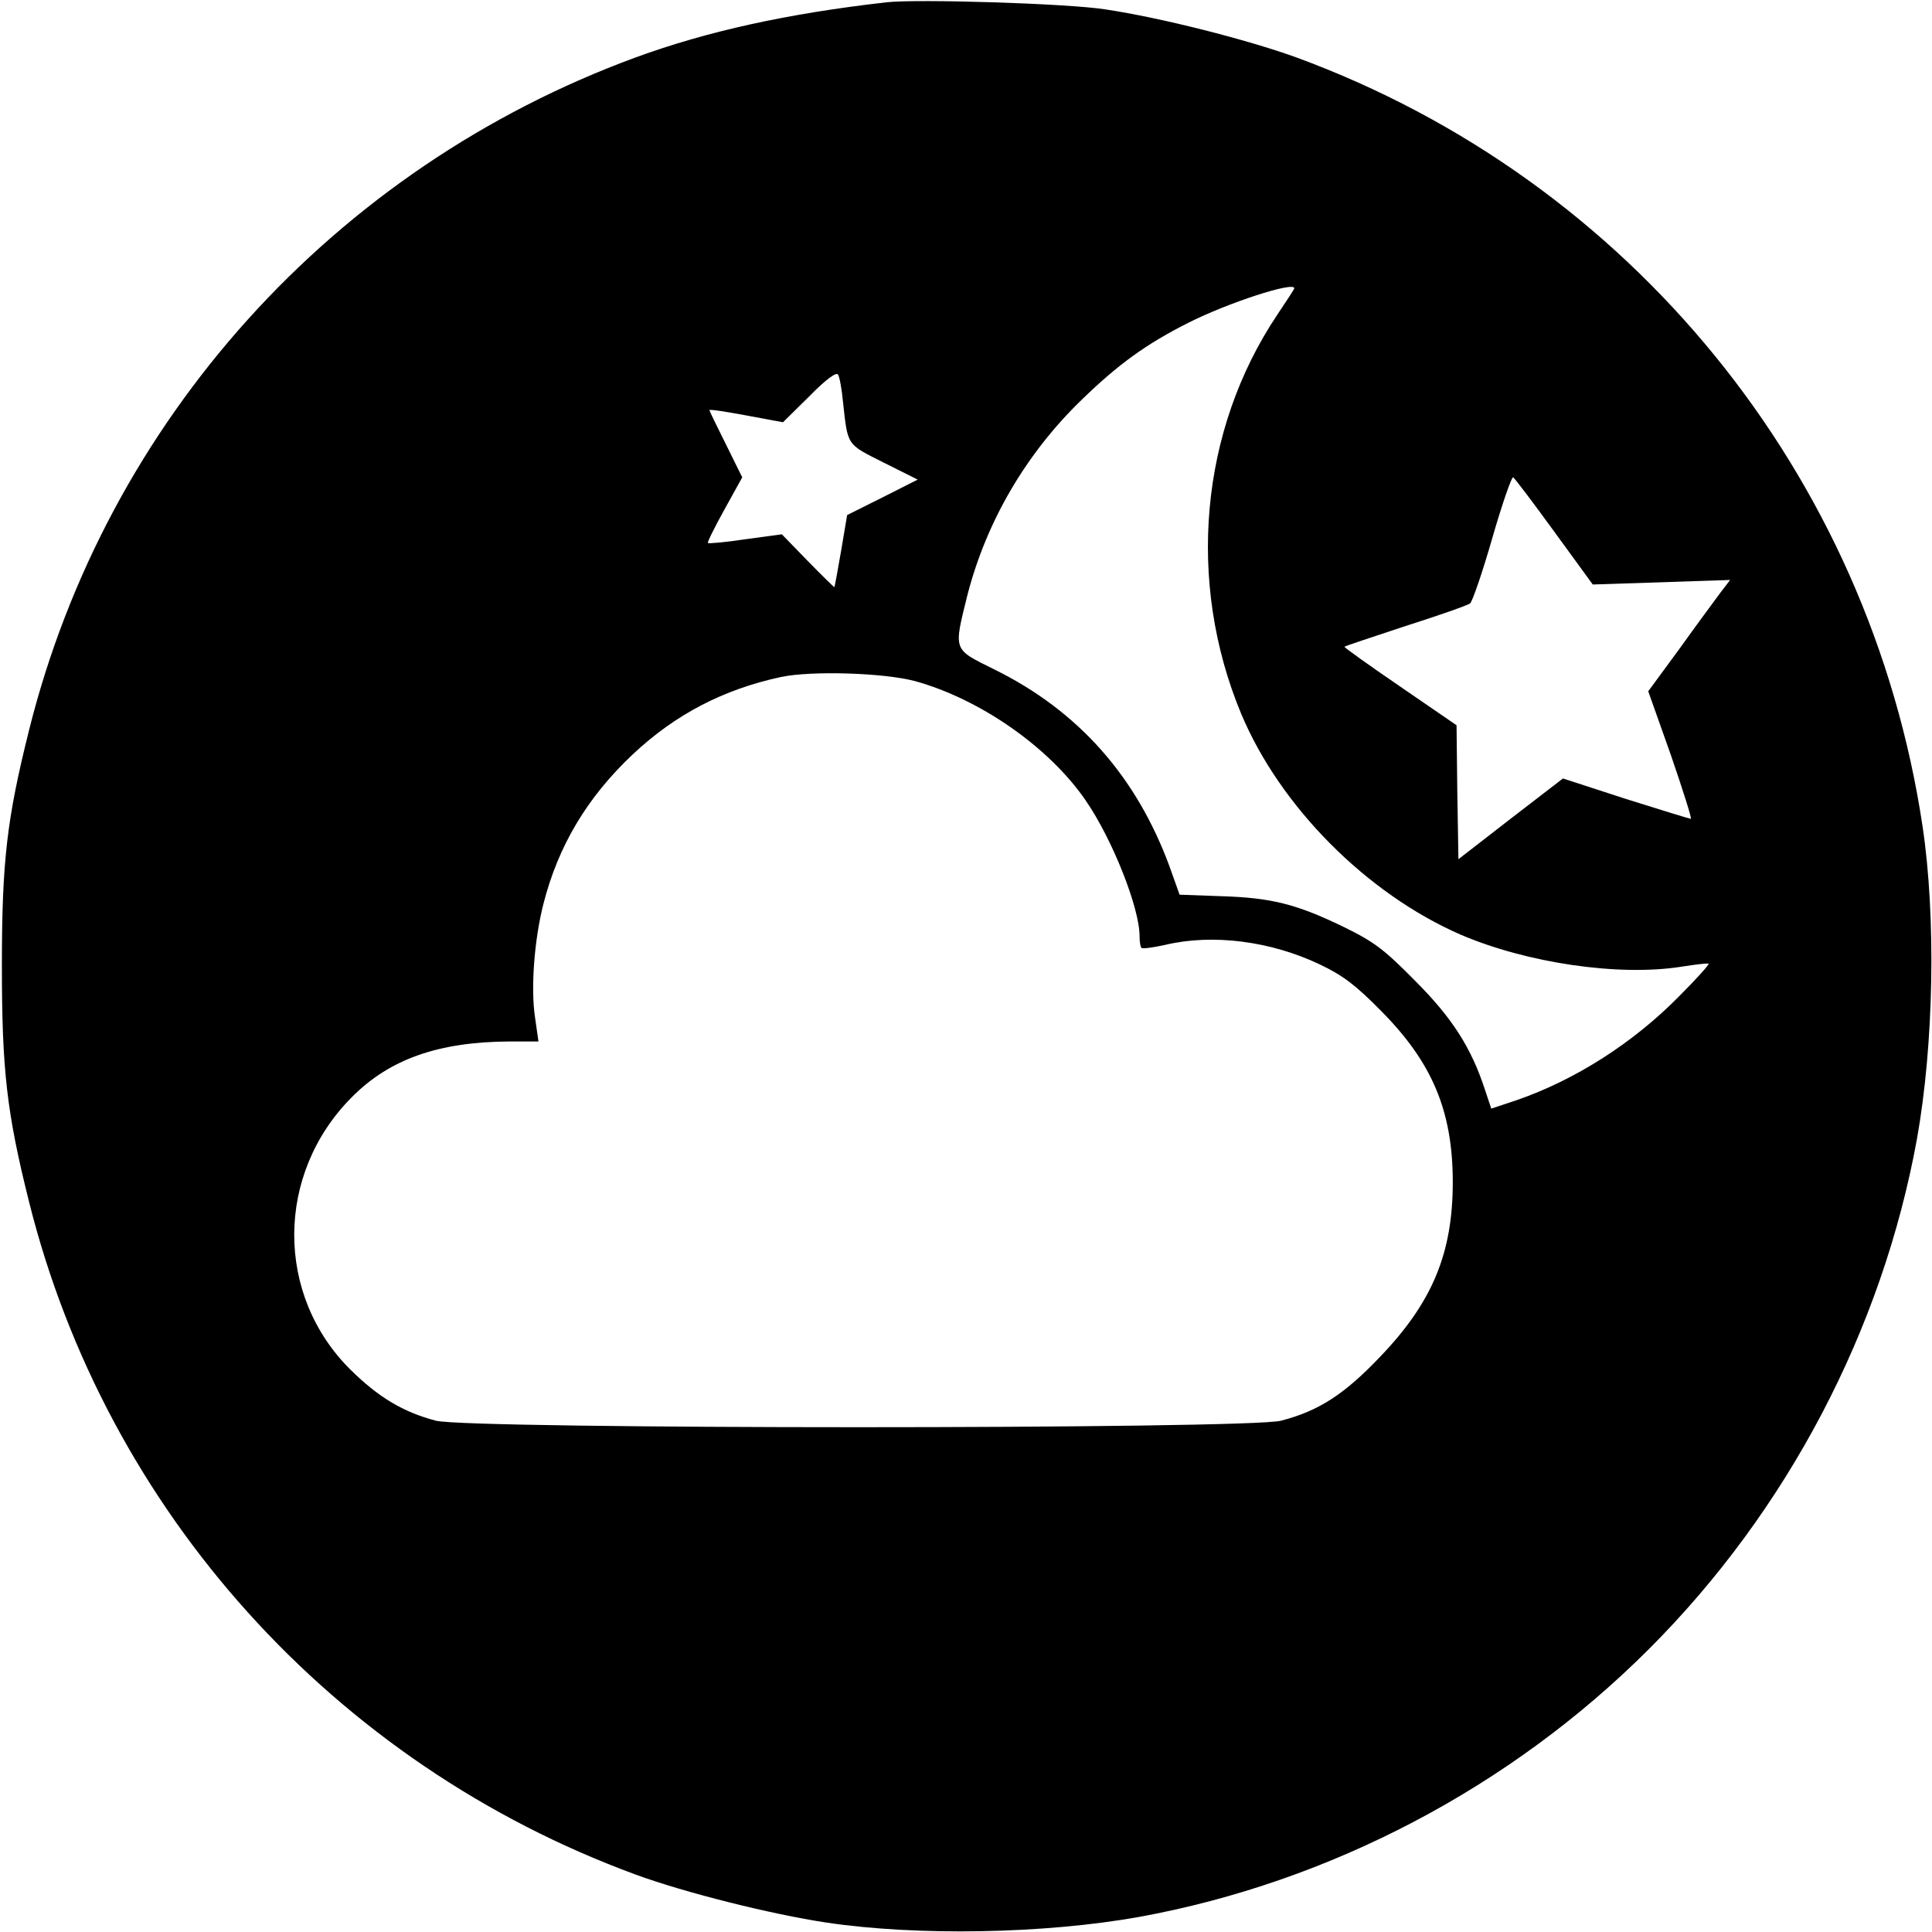
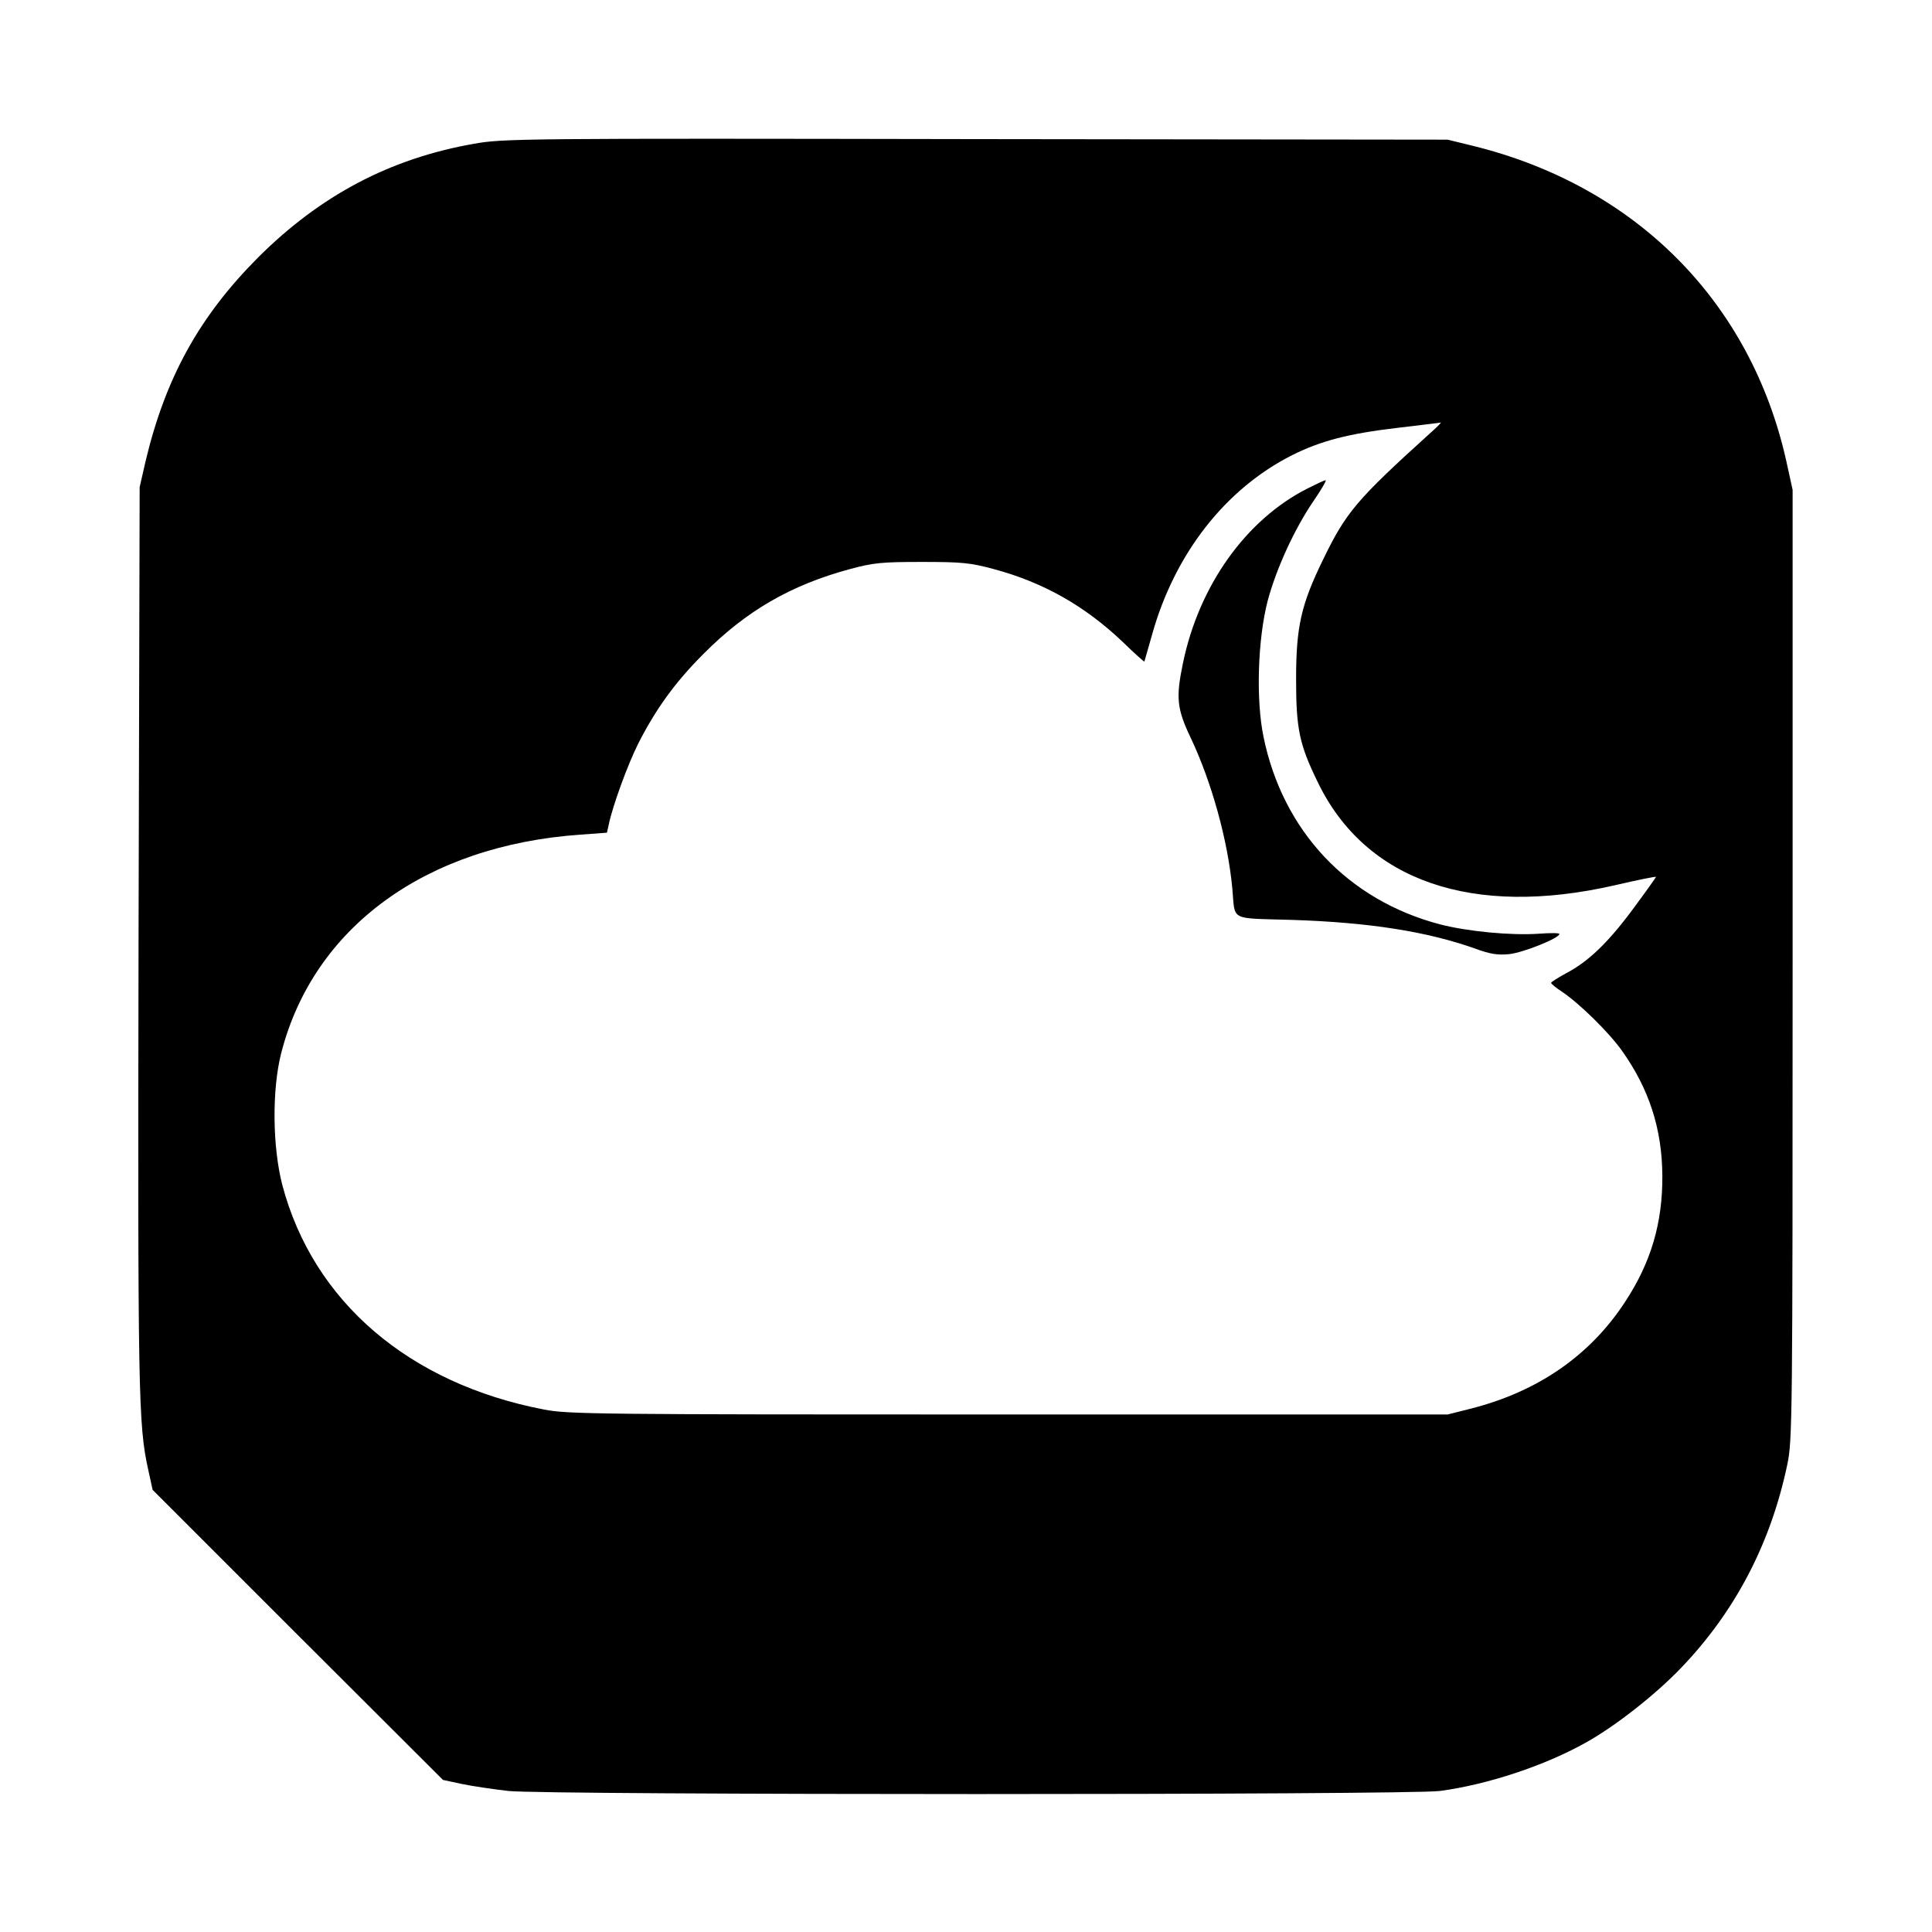
- <svg xmlns="http://www.w3.org/2000/svg" version="1.0" width="682.667" height="682.667" viewBox="0 0 512 512">
-   <path d="M235 .6c-26.4 3-47.6 7.7-66.5 14.6C88.4 44.6 28.2 111.4 7.7 193.5 1.8 217.1.5 228.3.5 256c0 27.7 1.3 38.9 7.2 62.5 20.5 82 80.7 148.9 160.8 178.3 13.1 4.8 35.9 10.5 50.5 12.7 24.1 3.6 57.8 3 82.9-1.5 50.5-9.2 98.4-34.3 135.1-71 36.7-36.7 61.8-84.6 71-135.1 4.5-25.1 5.1-58.8 1.5-82.9-14-93.4-77.5-171.3-166-203.8-13-4.7-35.8-10.5-50.5-12.7-10-1.6-49.9-2.8-58-1.9zm108 75.8c0 .2-2 3.3-4.5 7-20.5 30.6-24.1 70.8-9.6 105.7 10.3 24.6 33.2 47.7 58.2 58.6 17.5 7.5 41.8 11.1 58.4 8.5 3.8-.6 7.1-1 7.3-.8.2.2-3.2 4-7.5 8.3-12.3 12.6-27.8 22.5-43.5 27.9l-6.6 2.2-1.7-5.1c-3.6-11-8.6-18.9-18.5-28.8-8.2-8.3-10.8-10.3-19-14.3-12.4-6-19.1-7.7-32.4-8.1l-11-.4-2.6-7.3c-8.8-24-24.2-41.4-46.5-52.4-11.1-5.5-10.8-4.8-7.1-19.8 5-19.3 15.4-37.3 30.3-51.7 9.7-9.4 17-14.7 28.3-20.4 10.3-5.2 28-11 28-9.1zm-119.6 30.1c1.3 11.8.9 11.1 10.8 16.1l9 4.5-9.3 4.7-9.4 4.7-1.6 9.5c-.9 5.2-1.7 9.6-1.8 9.6 0 .1-3.2-3-7-6.9l-6.9-7.1-9.6 1.3c-5.3.8-9.8 1.2-10 1-.2-.2 1.8-4.2 4.4-8.9l4.7-8.5-4.3-8.7c-2.4-4.8-4.4-8.9-4.4-9.1 0-.3 4.4.4 9.8 1.4l9.7 1.8 7-6.9c4.5-4.6 7.2-6.5 7.6-5.7.4.6 1 3.9 1.3 7.2zm188.5 34.4l10.2 14 18.2-.6 18.2-.6-2.6 3.4c-1.4 1.9-6.3 8.5-10.8 14.8l-8.3 11.3 6 16.9c3.2 9.3 5.6 16.9 5.3 16.9-.3 0-8.1-2.4-17.3-5.3l-16.6-5.4-13.9 10.7-13.8 10.7-.3-17.8-.2-17.7-15-10.3c-8.2-5.6-14.9-10.4-14.7-10.5.1-.2 7.5-2.6 16.2-5.5 8.8-2.8 16.5-5.5 17.1-6 .6-.5 3.3-8.3 5.9-17.4 2.6-9 5.1-16.2 5.5-16 .4.2 5.3 6.7 10.9 14.4zm-169.4 39.6c17.3 4.8 35.5 17.5 45.2 31.6 7.1 10.3 14.3 28.5 14.3 36 0 1.4.2 2.8.5 3.1.3.3 3.1-.1 6.3-.8 12.6-3 28-1 41 5.2 6.1 2.9 9.5 5.5 16.2 12.3 13.6 13.7 19 26.6 19 45.4 0 18.8-5.4 31.8-19.2 46.2-9.5 10-16.3 14.4-26.3 17-8.9 2.3-215.1 2.3-224 0-8.7-2.3-15.2-6.2-22.6-13.5-20-19.8-19.9-51.9.3-72.2 10.1-10.2 23.1-14.7 41.9-14.8h7.6l-.9-6.3c-1.2-7.8-.2-20.7 2.2-30.1 3.9-15.4 11.6-28.3 23.7-39.7 11.3-10.6 24-17.2 39.3-20.5 8.2-1.7 27.2-1.1 35.5 1.1z" />
+ <svg xmlns="http://www.w3.org/2000/svg" version="1.0" width="933.333" height="933.333" viewBox="0 0 700 700">
+   <path d="M171.7 52.1c-30.3 5.3-55.7 18.7-78.3 41.3-21.2 21.3-33.5 43.5-40.7 73.9l-2.1 9.2-.4 163c-.3 166.1-.1 176.7 3.5 193l1.6 7.3 52.6 52.6 52.6 52.5 7 1.5c3.9.8 11.4 1.9 16.7 2.5 13.4 1.5 326.6 1.5 337.5 0 17.3-2.3 38.1-9.2 53-17.6 10.6-5.9 25.1-17.3 34.3-26.9 19.7-20.5 32.6-45.2 38.6-73.9 1.8-8.6 1.9-16.4 1.9-181v-172l-2.3-10.5c-12.9-57.7-54.6-99.7-113.7-114.2l-9-2.2-171-.2c-164.5-.3-171.4-.2-181.8 1.7zm346.3 105c-26.4 23.9-30.3 28.5-38.5 45.4-8.1 16.5-9.9 24.6-9.9 43.5 0 18 1.1 23.6 7.9 37.5 17.3 35.7 56 49.1 107.8 37.2 8.1-1.9 14.7-3.2 14.7-3 0 .2-3.7 5.4-8.3 11.6-9.1 12.3-16.3 19.2-24.4 23.4-2.9 1.6-5.3 3.1-5.3 3.4 0 .4 1.8 1.8 3.9 3.2 6.3 4.2 16.9 14.6 21.7 21.3 9.9 13.9 14.6 28.4 14.7 45.4.1 17.1-4.1 31.4-13.5 45.7-12.6 19.3-31.4 32.4-55.6 38.6l-8.7 2.2h-159c-149.4 0-159.6-.1-168.4-1.8-48.9-9.4-83.6-39.1-94.8-81.3-3.6-13.9-3.8-34.6-.4-47.9 11.7-45.5 52.3-75.2 108.5-79.1l9.5-.7.7-3.1c1.4-6.7 6.8-21.5 10.6-29.1 6.4-12.6 13.4-22.3 23.7-32.6 15.5-15.6 31.6-24.9 53-30.7 8.5-2.3 11.5-2.6 26.1-2.6 14.6 0 17.6.3 26.1 2.6 17.9 4.8 32.9 13.3 46.6 26.3 4.2 4.1 7.8 7.3 7.9 7.2.1-.1 1.3-4.5 2.8-9.7 8.2-29.4 26.6-52.9 50.8-65.1 10.4-5.2 20.4-7.8 38.3-9.9 8.3-1 15.2-1.8 15.5-1.9.3 0-1.5 1.8-4 4z" />
+   <path d="M473.7 177c-22.3 11.3-39.3 35.2-45.1 63.3-2.6 12.5-2.2 16.5 2.8 27 7.6 16 13.5 37.3 15.1 54.7 1.1 11.9-1.4 10.6 21.7 11.3 27.9.9 48.8 4.2 66.3 10.4 5.4 2 8.1 2.4 12.3 2 5-.5 18.2-5.8 18.2-7.3 0-.4-3.3-.4-7.4-.1-10.1.7-25.9-.8-35.9-3.4-33.4-8.8-56.9-33.8-63.9-67.9-2.8-13.5-2.1-35.4 1.5-49.3 3.1-11.6 9.7-26.1 16.7-36.3 2.8-4.1 4.7-7.4 4.3-7.4-.5 0-3.4 1.4-6.6 3z" />
</svg>
